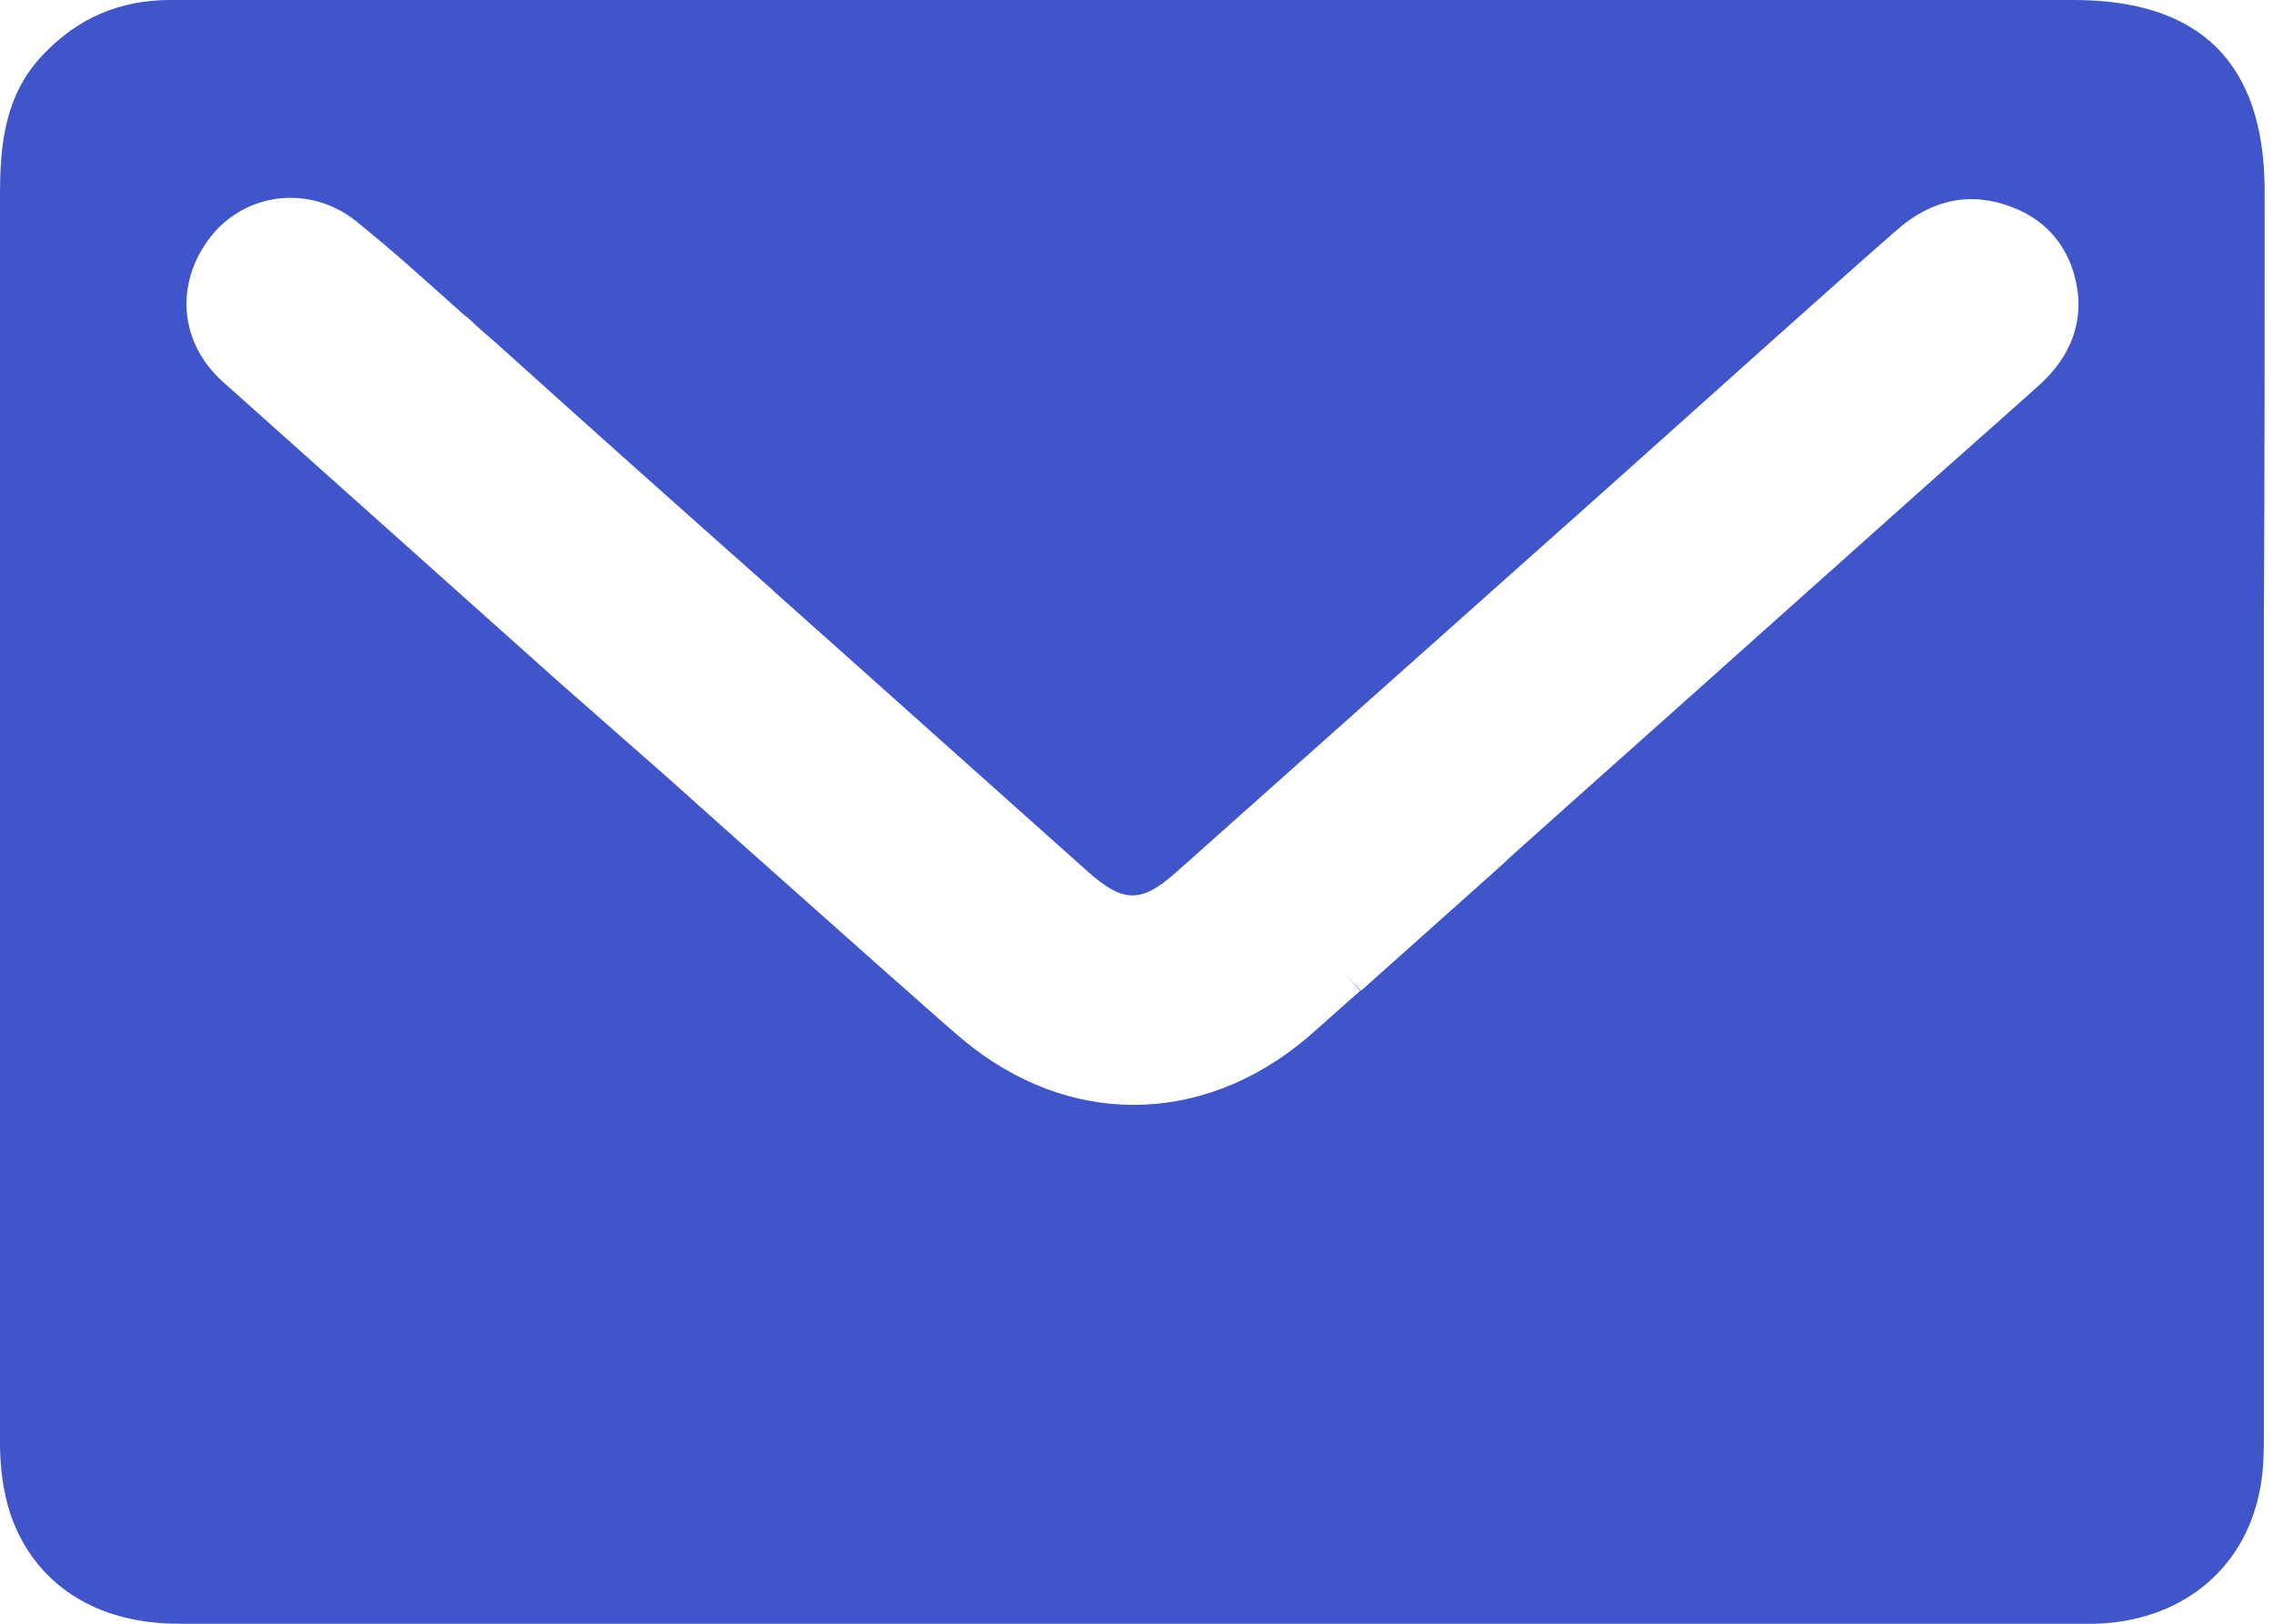
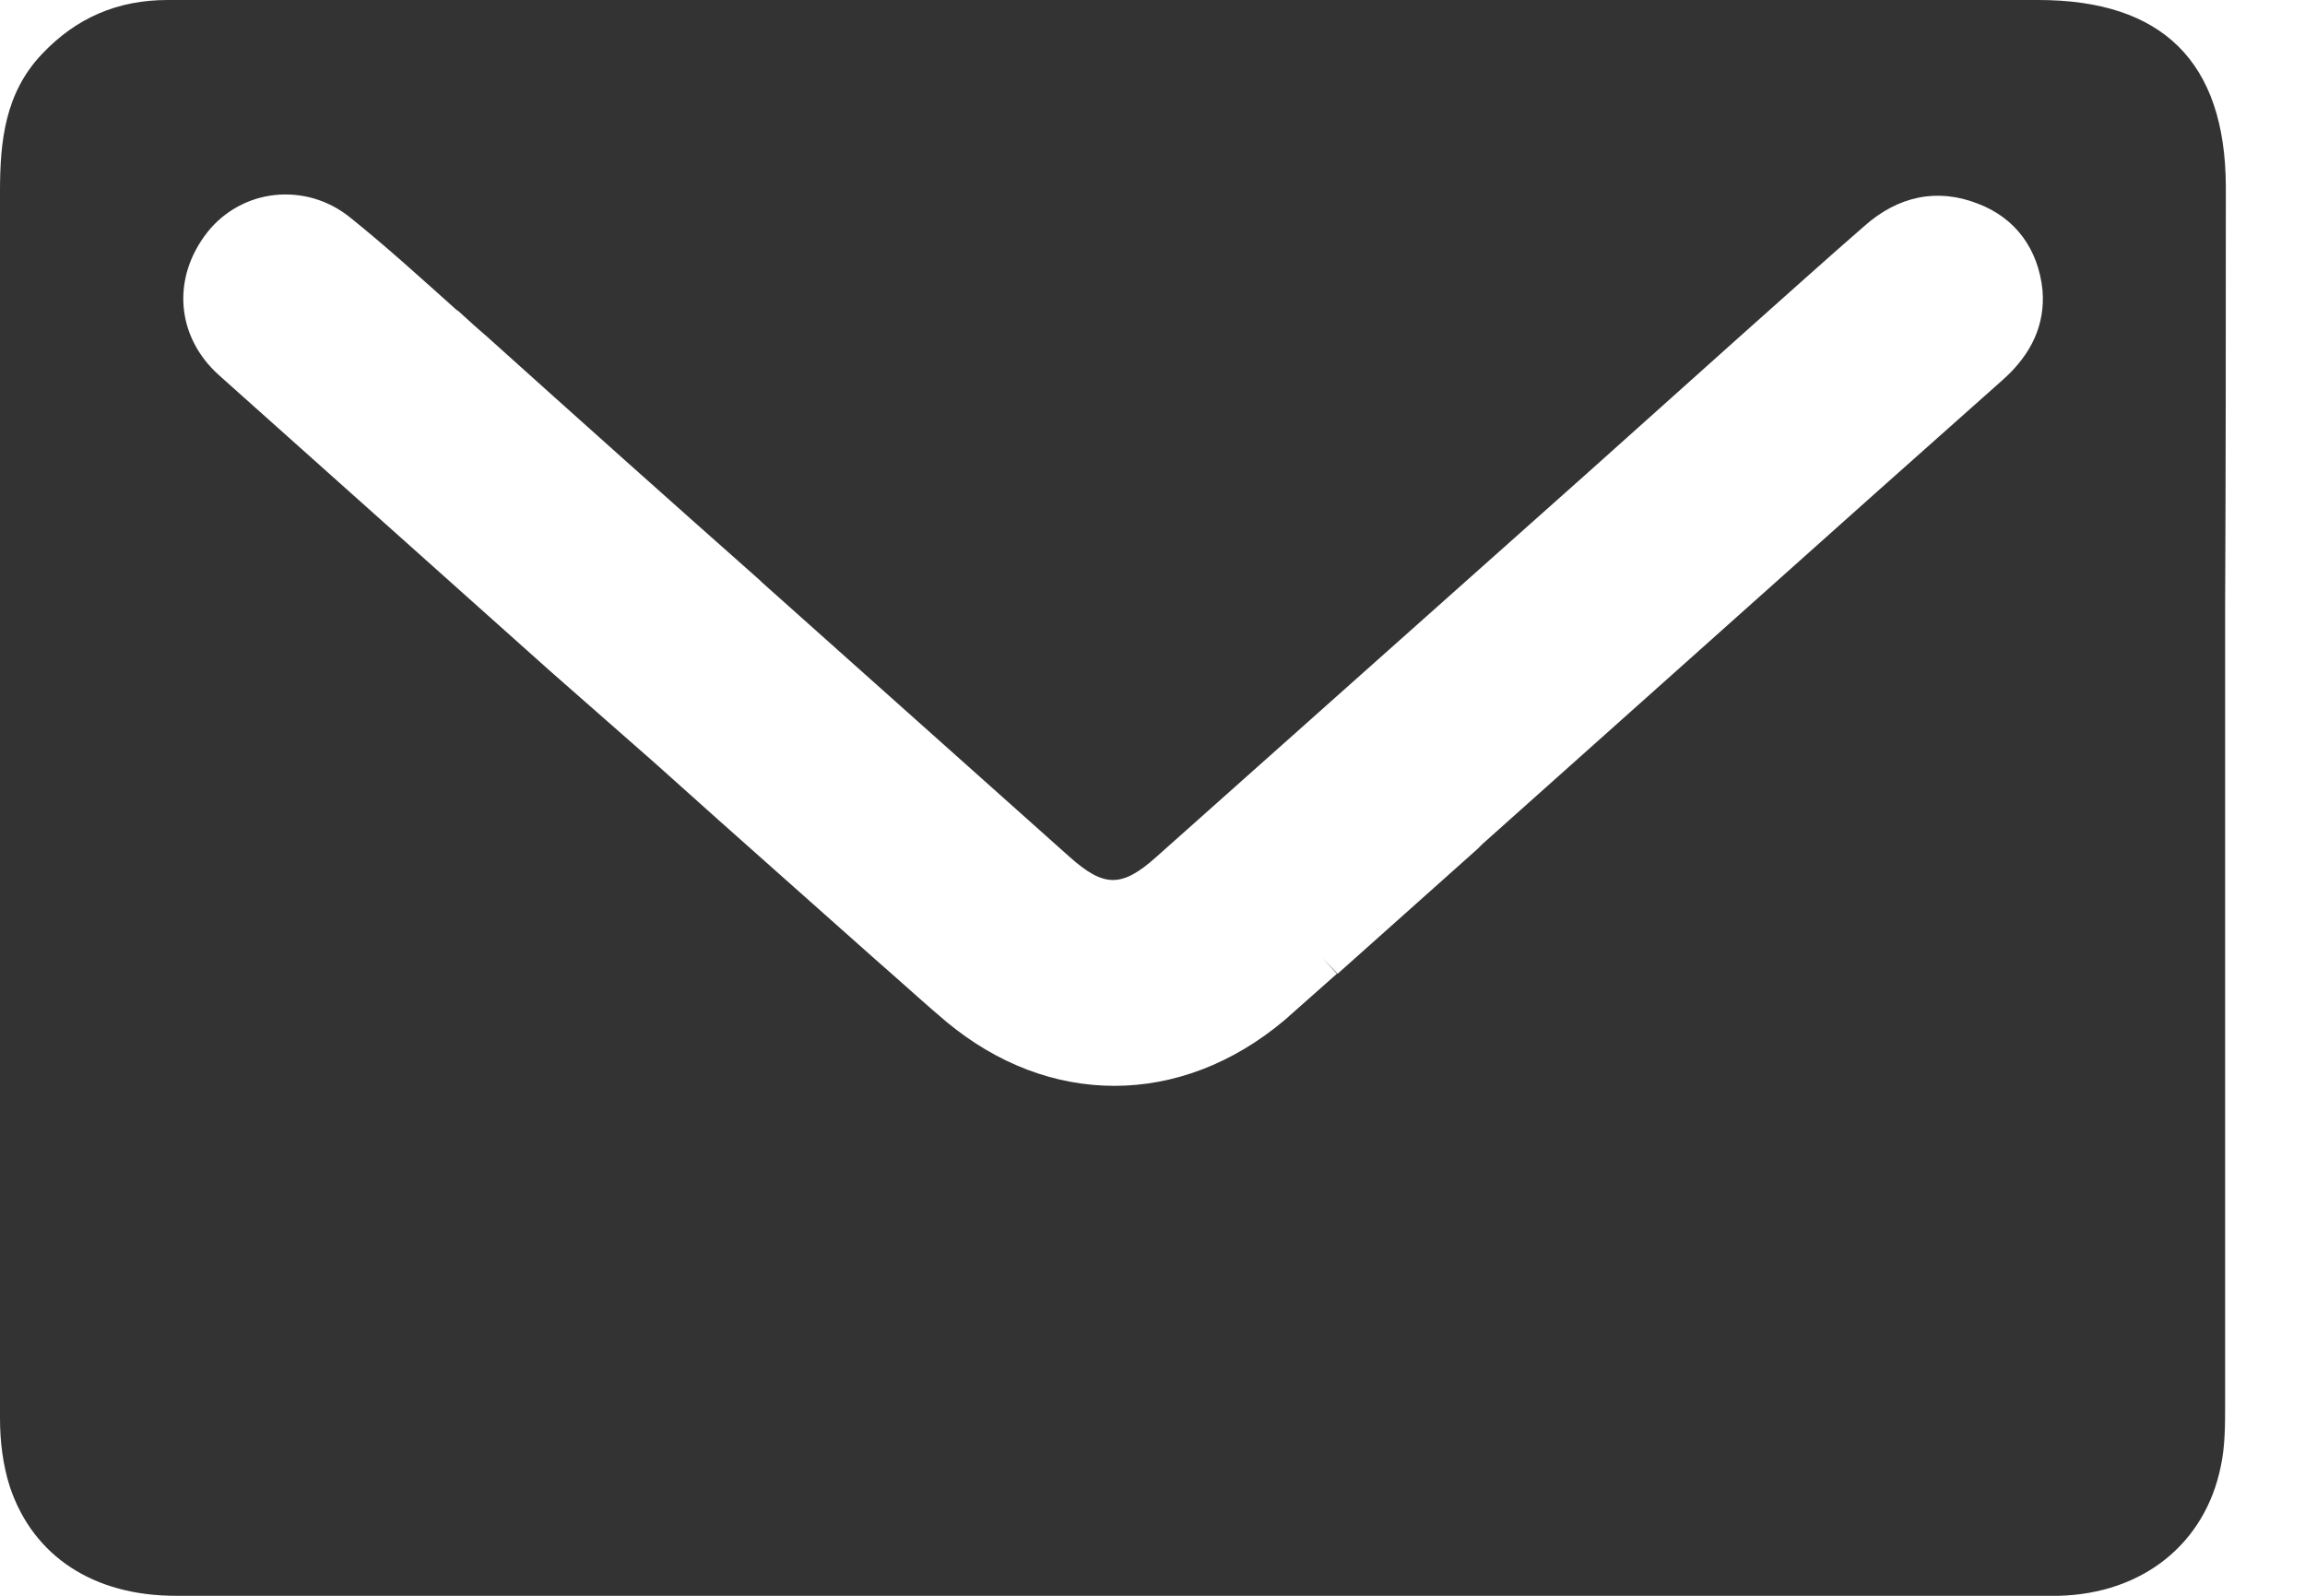
- <svg xmlns="http://www.w3.org/2000/svg" width="28" height="20" viewBox="0 0 28 20" fill="none">
-   <path d="M27.897 2.329C27.888 0.773 27.101 0 25.545 0C21.692 0 17.838 0 13.975 0C10.014 0 6.053 0 2.101 0C1.475 0 0.957 0.222 0.528 0.676C0.063 1.164 0 1.769 0 2.4C0 7.529 0 12.649 0 17.778C0 18.062 0.036 18.364 0.125 18.64C0.42 19.511 1.18 20 2.2 20C10.023 20 17.847 20 25.67 20C25.715 20 25.76 20 25.804 20C26.851 19.973 27.637 19.351 27.834 18.373C27.888 18.124 27.888 17.858 27.888 17.6C27.888 14.267 27.888 10.933 27.888 7.6C27.897 5.84 27.897 4.089 27.897 2.329ZM25.107 4.756C24.571 5.236 24.034 5.707 23.498 6.187L21.826 7.68C20.744 8.649 19.662 9.609 18.58 10.578C18.562 10.596 18.544 10.613 18.526 10.631L18.517 10.64L16.765 12.204L16.577 12.009L16.756 12.204C16.541 12.391 16.327 12.587 16.103 12.782C15.45 13.333 14.708 13.609 13.966 13.609C13.233 13.609 12.509 13.342 11.865 12.809C11.633 12.613 11.418 12.418 11.185 12.213C11.105 12.142 11.034 12.08 10.953 12.009L9.004 10.276C8.736 10.036 8.467 9.796 8.199 9.556L6.894 8.409C5.508 7.173 4.131 5.938 2.745 4.702C2.208 4.222 2.146 3.484 2.602 2.907C2.808 2.649 3.112 2.48 3.442 2.444C3.782 2.409 4.113 2.507 4.381 2.72C4.846 3.093 5.284 3.493 5.722 3.884L5.749 3.902C5.865 4.009 5.982 4.116 6.098 4.213C7.233 5.236 8.378 6.258 9.522 7.271L9.549 7.298C10.837 8.444 12.115 9.591 13.403 10.738C13.832 11.12 14.056 11.129 14.485 10.747C16.291 9.138 18.088 7.538 19.894 5.929L21.87 4.16C22.371 3.716 22.863 3.271 23.363 2.836C23.793 2.453 24.284 2.356 24.785 2.551C25.259 2.729 25.545 3.12 25.599 3.636C25.635 4.062 25.465 4.436 25.107 4.756Z" fill="#3F55C9" />
+ <svg xmlns="http://www.w3.org/2000/svg" width="26" height="18" viewBox="0 0 26 18" fill="none">
+   <path d="M25.107 2.096C25.099 0.696 24.391 0 22.991 0C19.522 0 16.054 0 12.578 0C9.013 0 5.448 0 1.891 0C1.328 0 0.861 0.2 0.475 0.608C0.056 1.048 0 1.592 0 2.16C0 6.776 0 11.384 0 16C0 16.256 0.032 16.528 0.113 16.776C0.378 17.56 1.062 18 1.98 18C9.021 18 16.062 18 23.103 18C23.143 18 23.184 18 23.224 18C24.166 17.976 24.874 17.416 25.051 16.536C25.099 16.312 25.099 16.072 25.099 15.84C25.099 12.84 25.099 9.84 25.099 6.84C25.107 5.256 25.107 3.68 25.107 2.096ZM22.596 4.28C22.113 4.712 21.631 5.136 21.148 5.568L19.643 6.912C18.669 7.784 17.696 8.648 16.722 9.52C16.706 9.536 16.69 9.552 16.674 9.568L16.666 9.576L15.088 10.984L14.919 10.808L15.08 10.984C14.887 11.152 14.694 11.328 14.493 11.504C13.905 12 13.238 12.248 12.57 12.248C11.91 12.248 11.258 12.008 10.678 11.528C10.469 11.352 10.276 11.176 10.067 10.992C9.995 10.928 9.93 10.872 9.858 10.808L8.103 9.248C7.862 9.032 7.621 8.816 7.379 8.6L6.204 7.568C4.957 6.456 3.718 5.344 2.47 4.232C1.988 3.8 1.931 3.136 2.342 2.616C2.527 2.384 2.8 2.232 3.098 2.2C3.404 2.168 3.702 2.256 3.943 2.448C4.362 2.784 4.756 3.144 5.15 3.496L5.174 3.512C5.279 3.608 5.384 3.704 5.488 3.792C6.51 4.712 7.54 5.632 8.57 6.544L8.594 6.568C9.753 7.6 10.904 8.632 12.063 9.664C12.449 10.008 12.65 10.016 13.036 9.672C14.662 8.224 16.279 6.784 17.905 5.336L19.683 3.744C20.134 3.344 20.576 2.944 21.027 2.552C21.413 2.208 21.856 2.12 22.307 2.296C22.733 2.456 22.991 2.808 23.039 3.272C23.071 3.656 22.918 3.992 22.596 4.28Z" fill="#333333" />
</svg>
